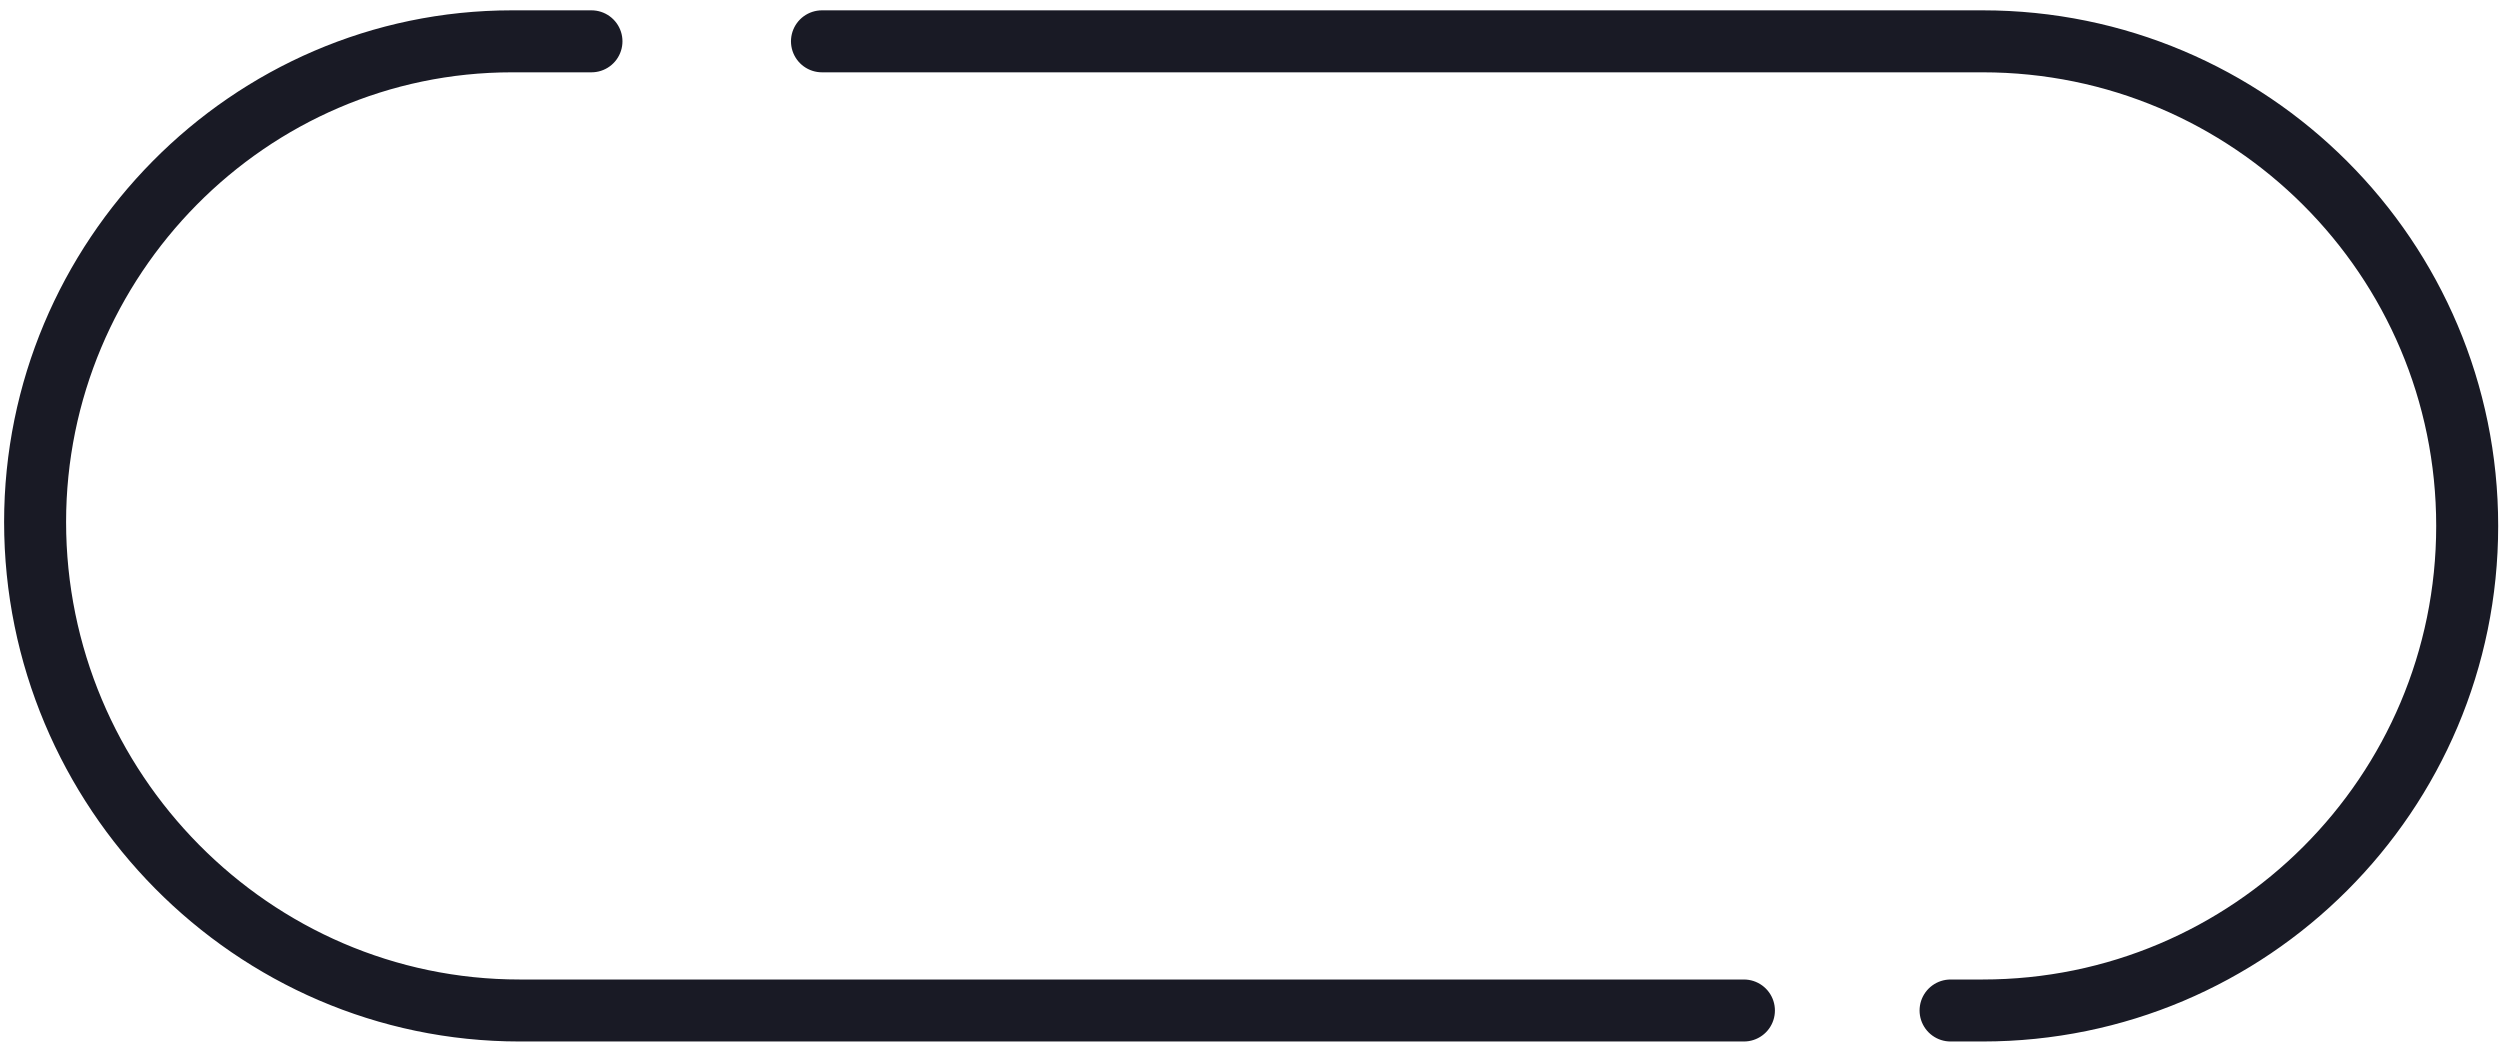
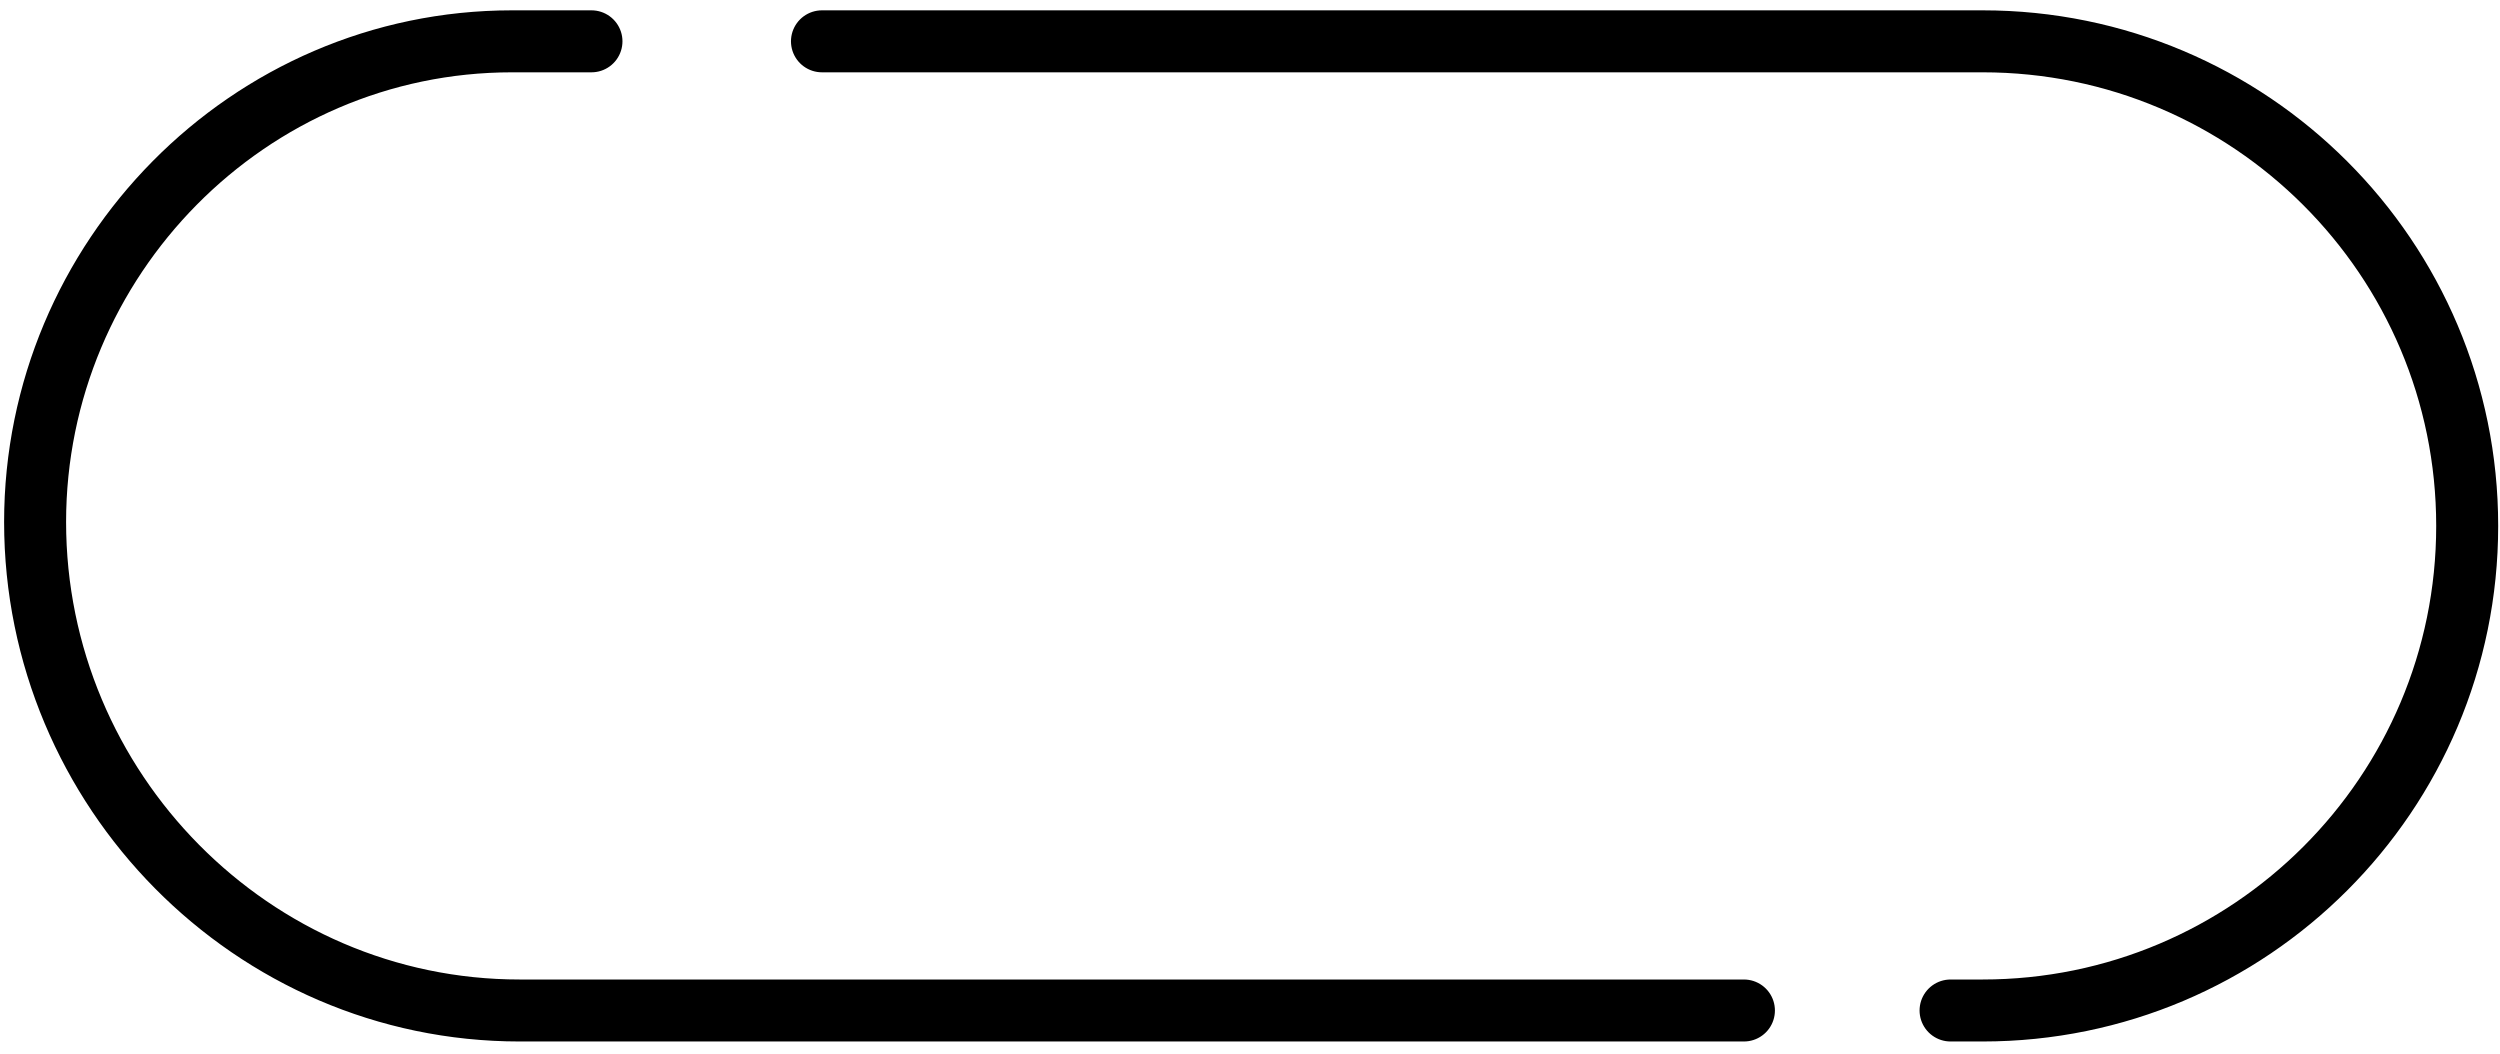
<svg xmlns="http://www.w3.org/2000/svg" width="121" height="51" viewBox="0 0 121 51" fill="none">
-   <path d="M94.407 48.908H95.958C108.911 48.908 119.412 38.407 119.412 25.454V25.454C119.412 12.501 108.911 2 95.958 2H39.783M84.406 48.908H25.153C12.2 48.908 1.699 38.219 1.699 25.266V25.266C1.699 12.519 12.033 2 24.78 2V2H28.627" stroke="#191A25" stroke-width="3" stroke-linecap="round" />
+   <path d="M94.407 48.908H95.958C108.911 48.908 119.412 38.407 119.412 25.454V25.454C119.412 12.501 108.911 2 95.958 2H39.783M84.406 48.908H25.153C12.2 48.908 1.699 38.219 1.699 25.266V25.266C1.699 12.519 12.033 2 24.78 2V2H28.627" stroke="currentColor" stroke-width="3" stroke-linecap="round" />
</svg>
